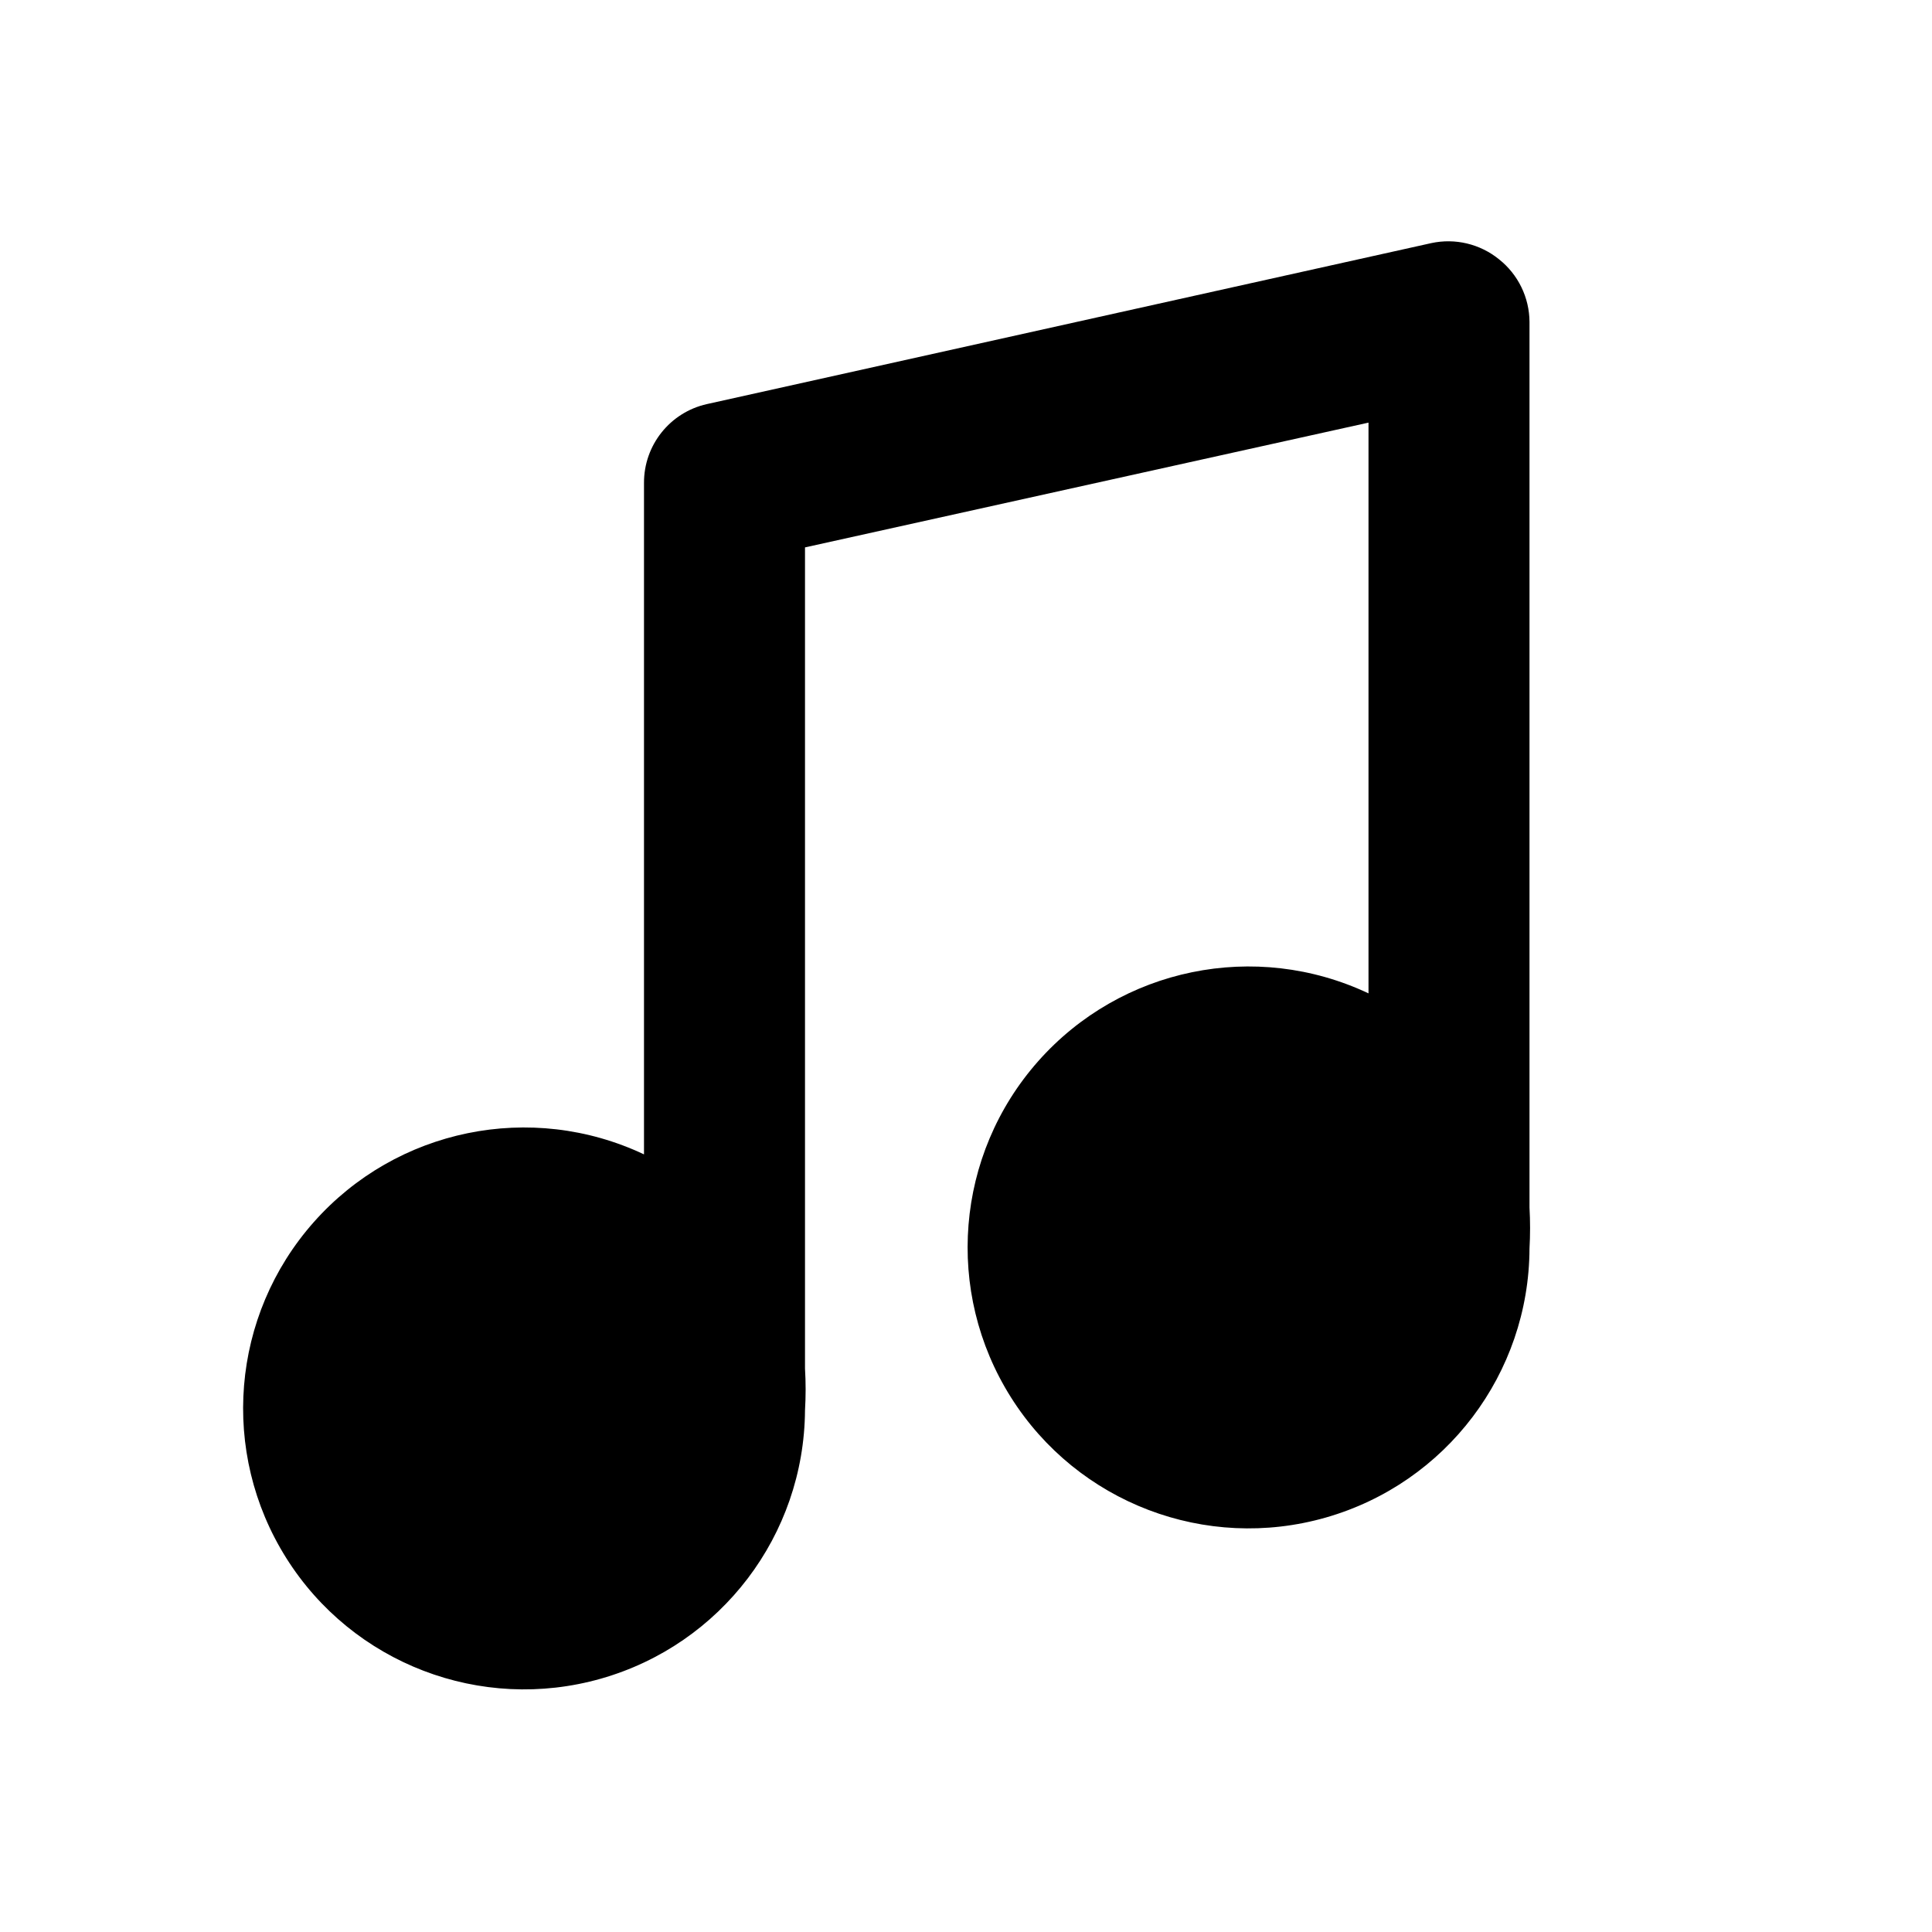
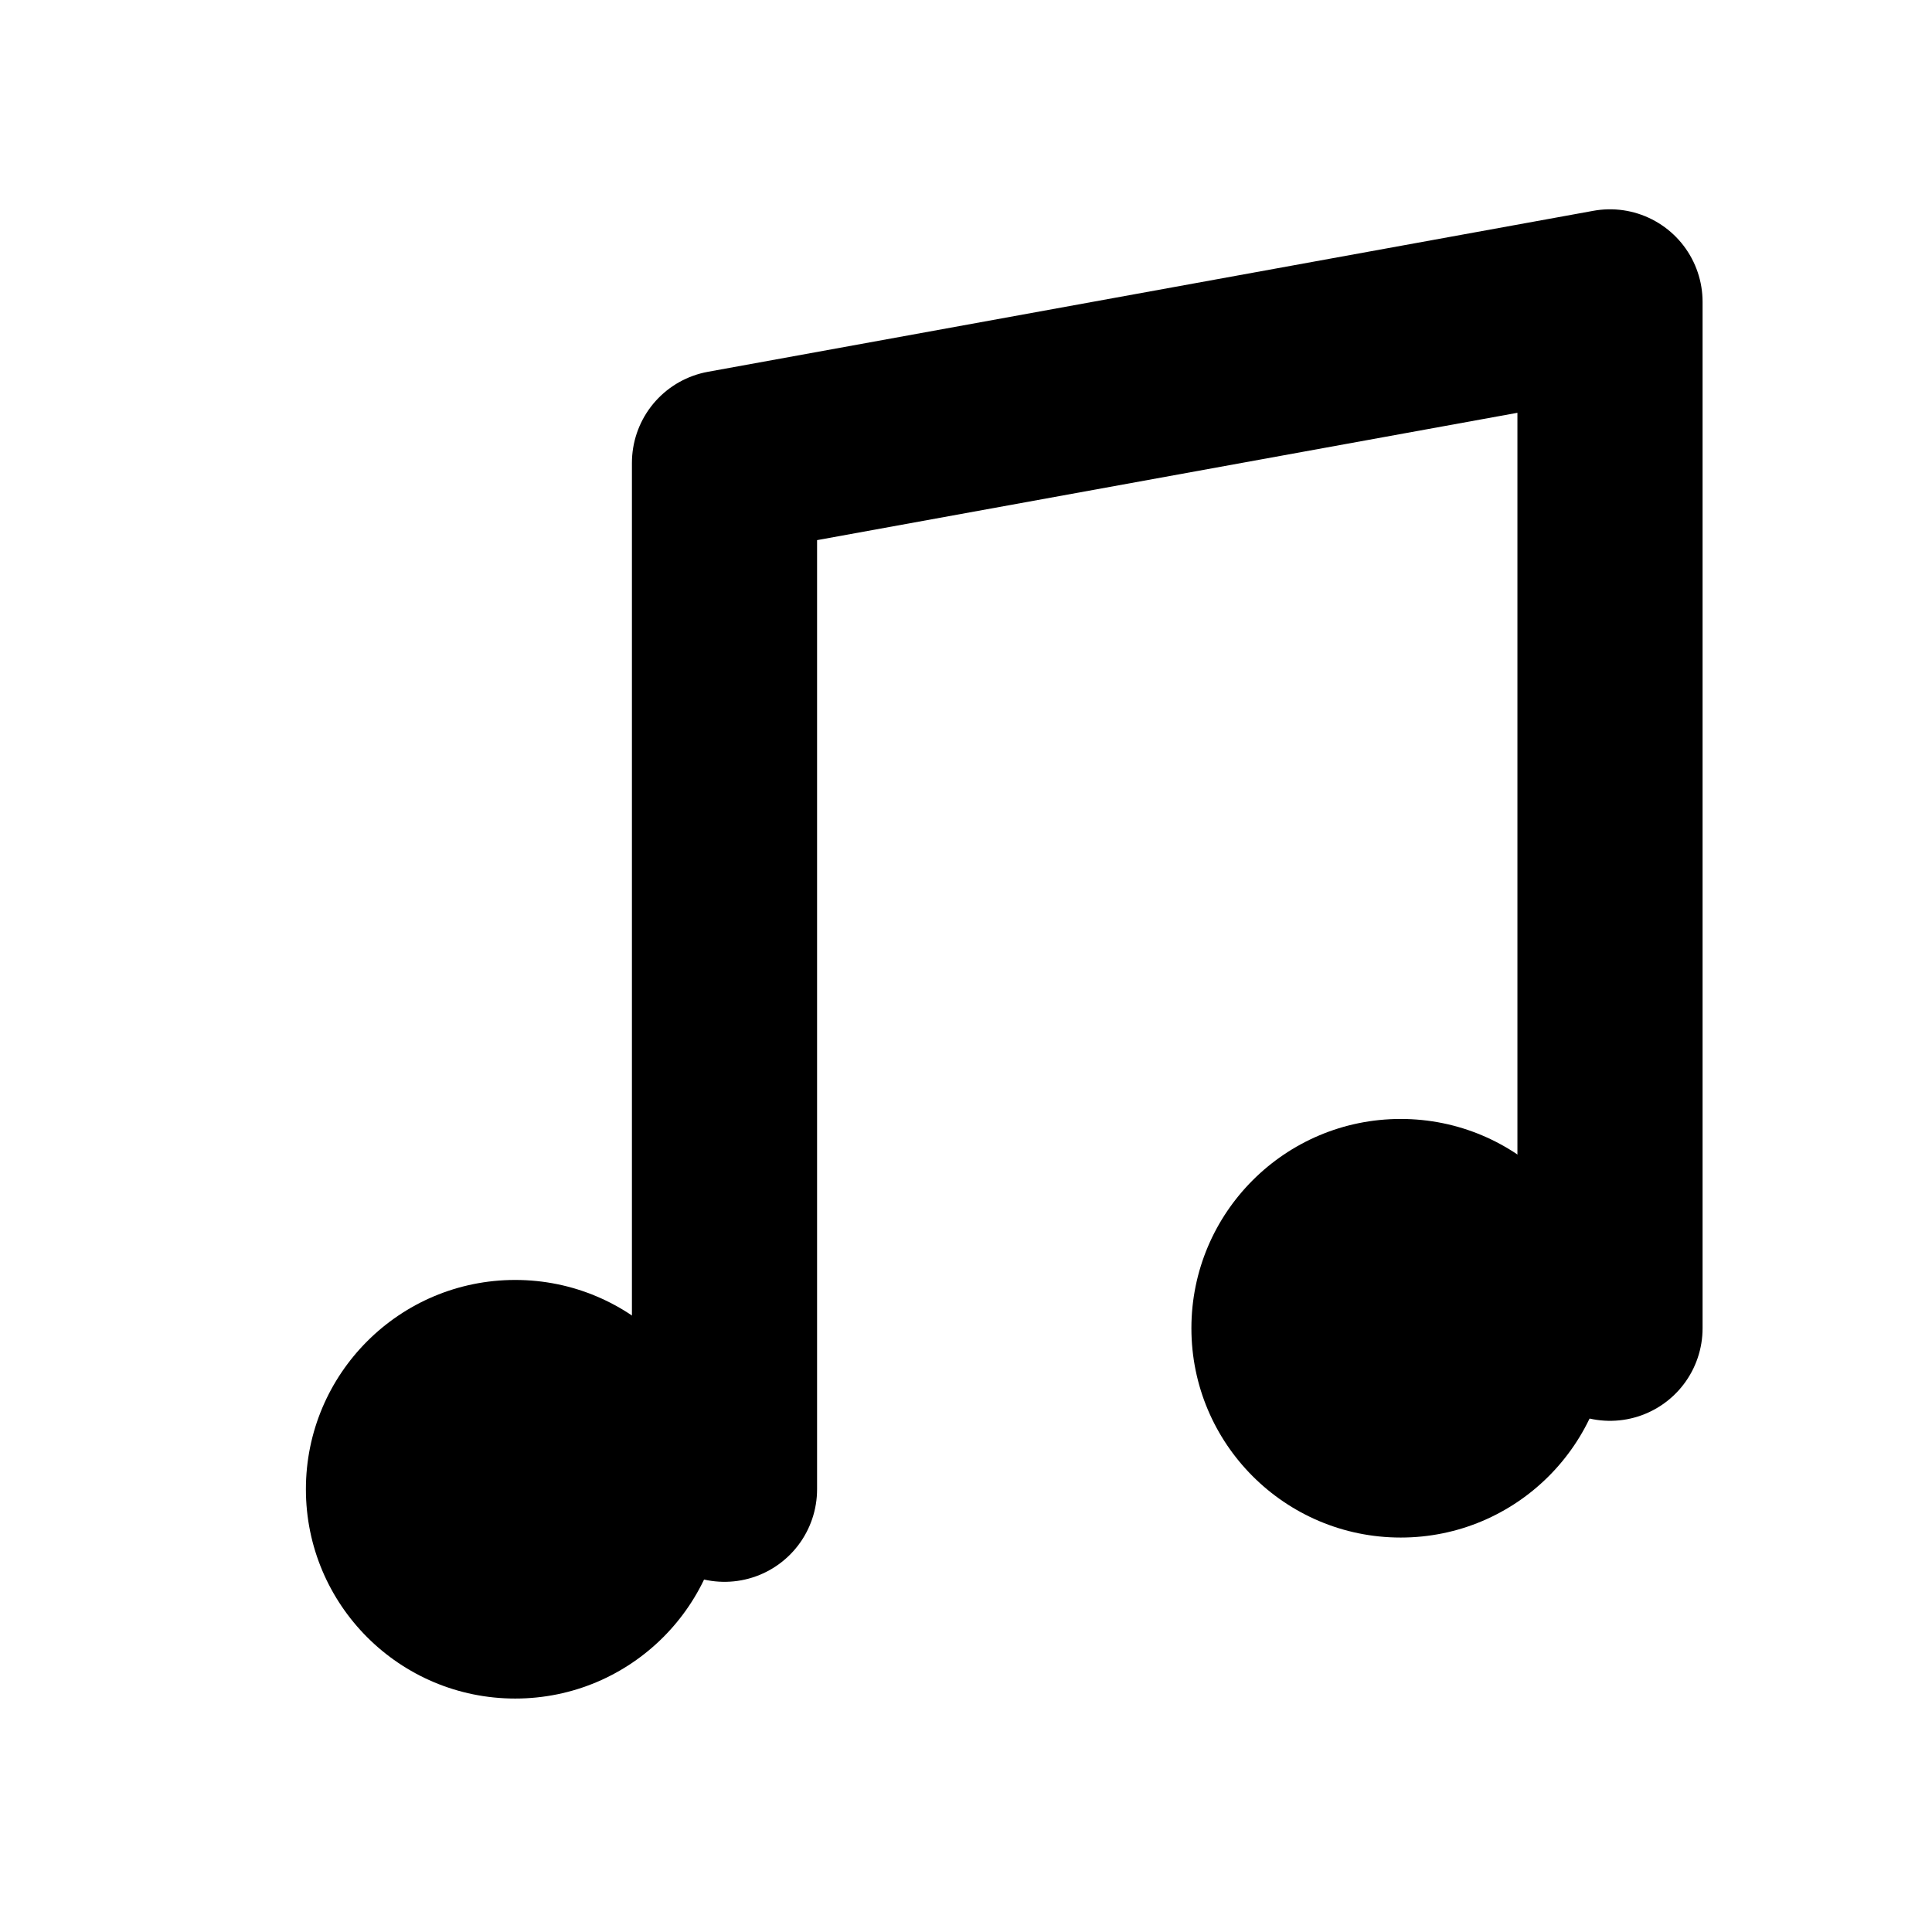
- <svg xmlns="http://www.w3.org/2000/svg" viewBox="0 0 24 24">
-   <g data-name="Layer 2">
-     <g data-name="music">
-       <rect width="24" height="24" opacity="0" />
-       <path d="M19 15V4a1 1 0 0 0-.38-.78 1 1 0 0 0-.84-.2l-9 2A1 1 0 0 0 8 6v8.34a3.49 3.49 0 1 0 2 3.18 4.36 4.36 0 0 0 0-.52V6.8l7-1.55v7.09a3.49 3.49 0 1 0 2 3.17 4.57 4.57 0 0 0 0-.51z" />
-     </g>
-   </g>
+ <svg xmlns="http://www.w3.org/2000/svg" width="24" height="24" viewBox="0 0 24 24" fill="none" stroke="#000000" stroke-width="2.3" stroke-linecap="round" stroke-linejoin="round">
+   <path d="M9 18.5 V5.75 L20 3.75 V16.5" />
+   <circle cx="6.4" cy="18.5" r="2.6" fill="#000000" stroke="none" />
+   <circle cx="17.4" cy="16.5" r="2.6" fill="#000000" stroke="none" />
</svg>
